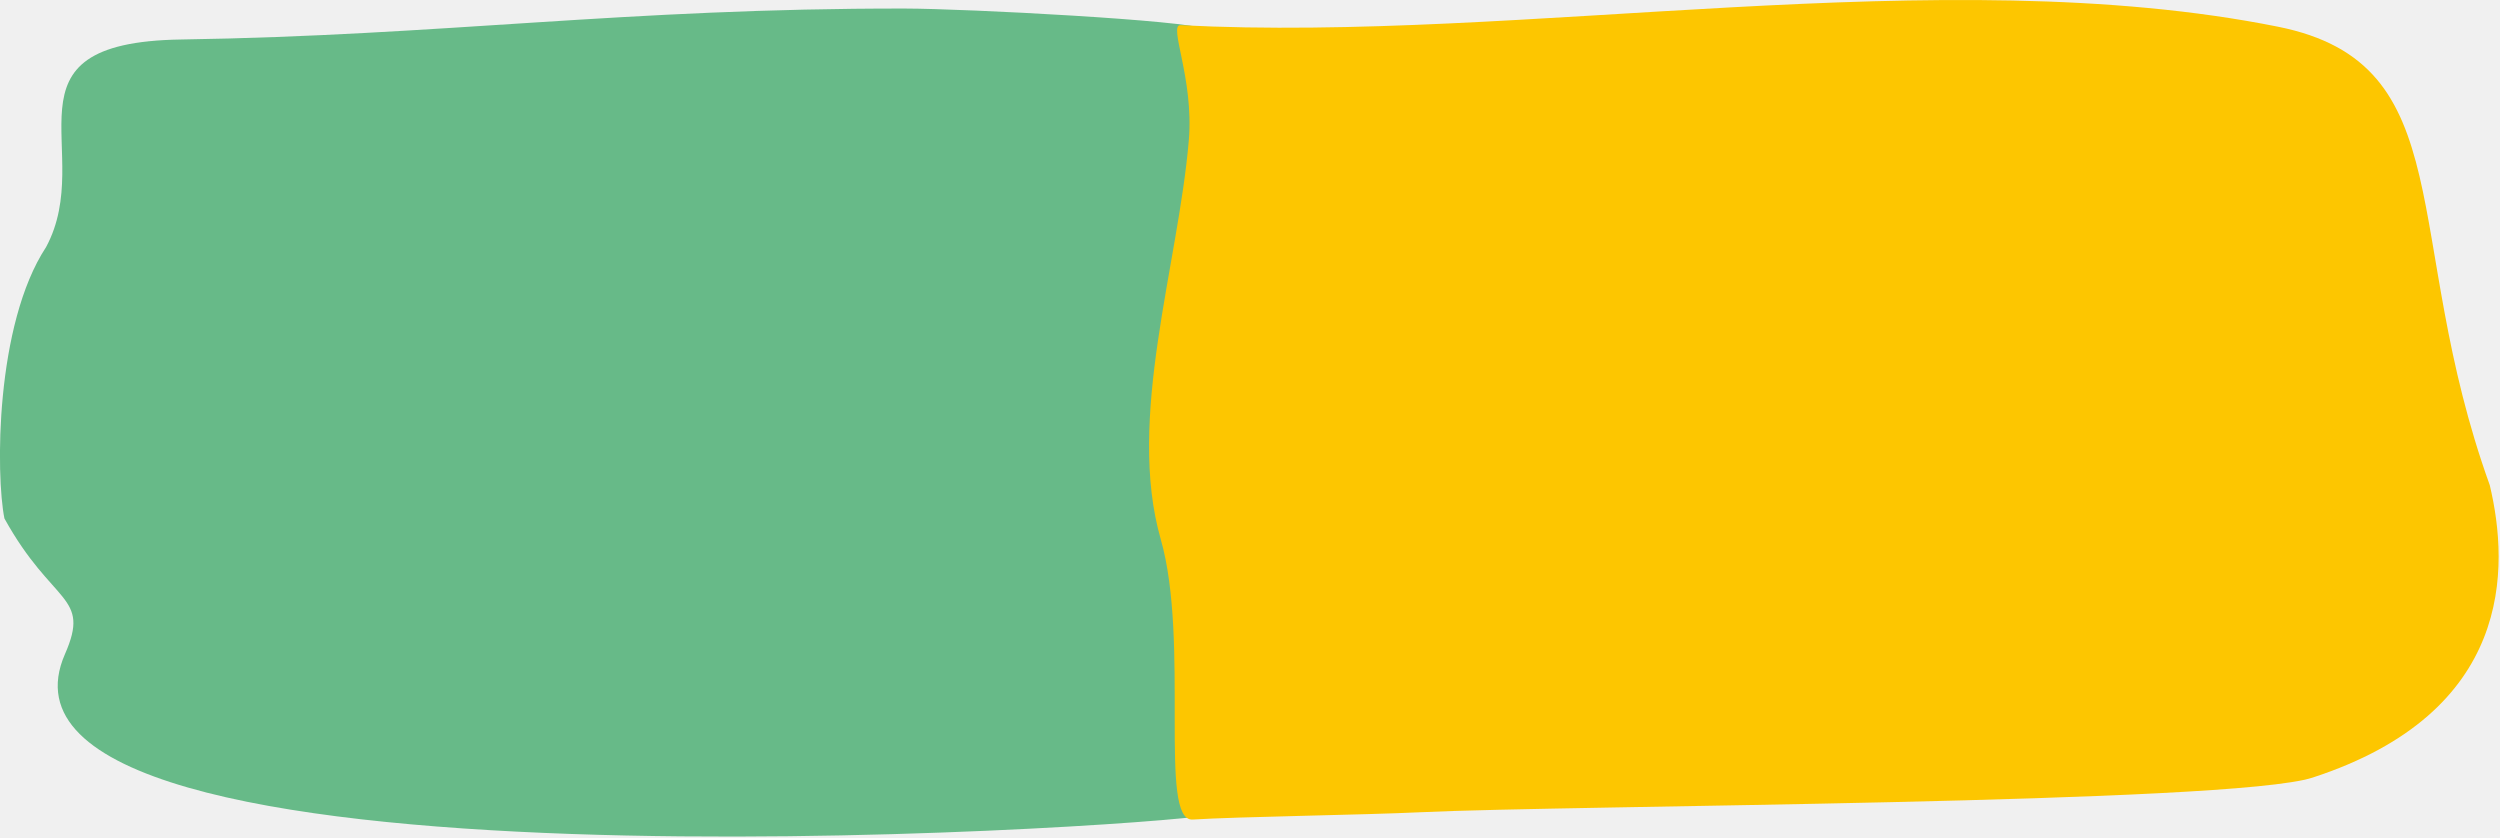
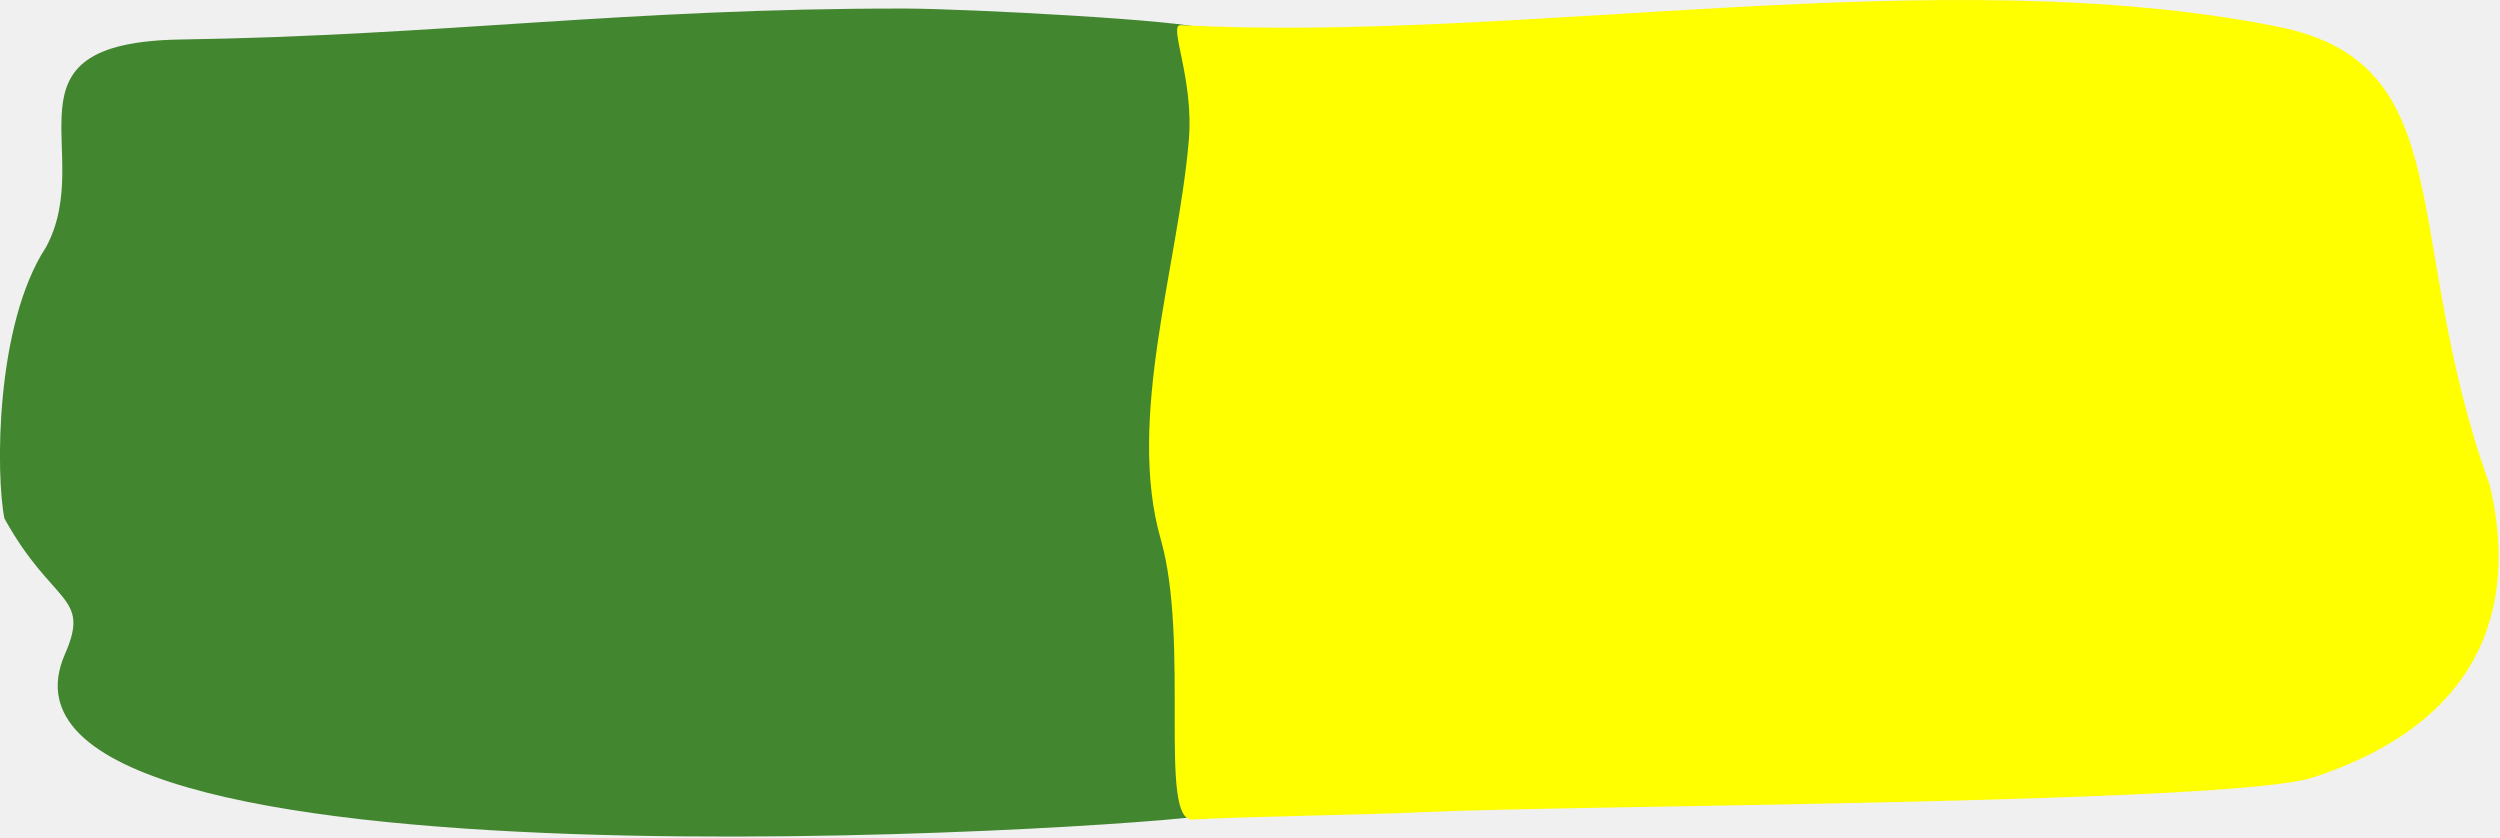
<svg xmlns="http://www.w3.org/2000/svg" width="1639" height="549" viewBox="0 0 1639 549" fill="none">
  <g clip-path="url(#clip0)">
-     <path d="M776.6 342.7C770.9 297.5 770.5 141 803.9 60C810 41.8 800.4 24.6 789.9 19C779.4 13.4 634.7 5.7 593.1 5.6C409.7 5.4 290.1 23.3 118.6 25.9C-4.8 27.8 63.8 99.6 30.2 162C-3.2 212.9 -2.8 311.5 2.9 339.9C34.5 397.1 59.7 389.9 42.6 428.8C-30 594.4 750.3 542.5 791.1 534.5C815.5 529.7 799.6 408.7 776.6 342.7Z" fill="#67BA88" />
-     <path d="M1516.1 509.8C1647.8 466.9 1645.2 372.3 1632.3 318.1C1573.3 154.4 1614.7 41.8 1493.4 17.5C1272.9 -26.7 997.8 28.2 774 16.5C765.7 16.1 782.8 51.3 779.4 91.8C772.5 173.9 738.3 274.4 761 353.6C780.2 420.7 759.2 538.8 781.9 537.3C811.7 535.4 894 534.3 931.4 532.5C1029.3 527.8 1463 527.1 1516.1 509.8Z" fill="#FDC600" />
+     <path d="M776.6 342.7C770.9 297.5 770.5 141 803.9 60C810 41.8 800.4 24.6 789.9 19C779.4 13.4 634.7 5.7 593.1 5.6C409.7 5.4 290.1 23.3 118.6 25.9C-4.8 27.8 63.8 99.6 30.2 162C-3.2 212.9 -2.8 311.5 2.9 339.9C34.5 397.1 59.7 389.9 42.6 428.8C-30 594.4 750.3 542.5 791.1 534.5C815.5 529.7 799.6 408.7 776.6 342.7Z" fill="#428630" />
+     <path d="M1516.1 509.8C1647.8 466.9 1645.2 372.3 1632.3 318.1C1573.3 154.4 1614.7 41.8 1493.4 17.5C1272.9 -26.7 997.8 28.2 774 16.5C765.7 16.1 782.8 51.3 779.4 91.8C772.5 173.9 738.3 274.4 761 353.6C780.2 420.7 759.2 538.8 781.9 537.3C811.7 535.4 894 534.3 931.4 532.5C1029.3 527.8 1463 527.1 1516.1 509.8Z" fill="#FFFF00" />
  </g>
  <defs>
    <clipPath id="clip0">
      <rect width="1638.1" height="548.5" fill="white" />
    </clipPath>
  </defs>
</svg>
